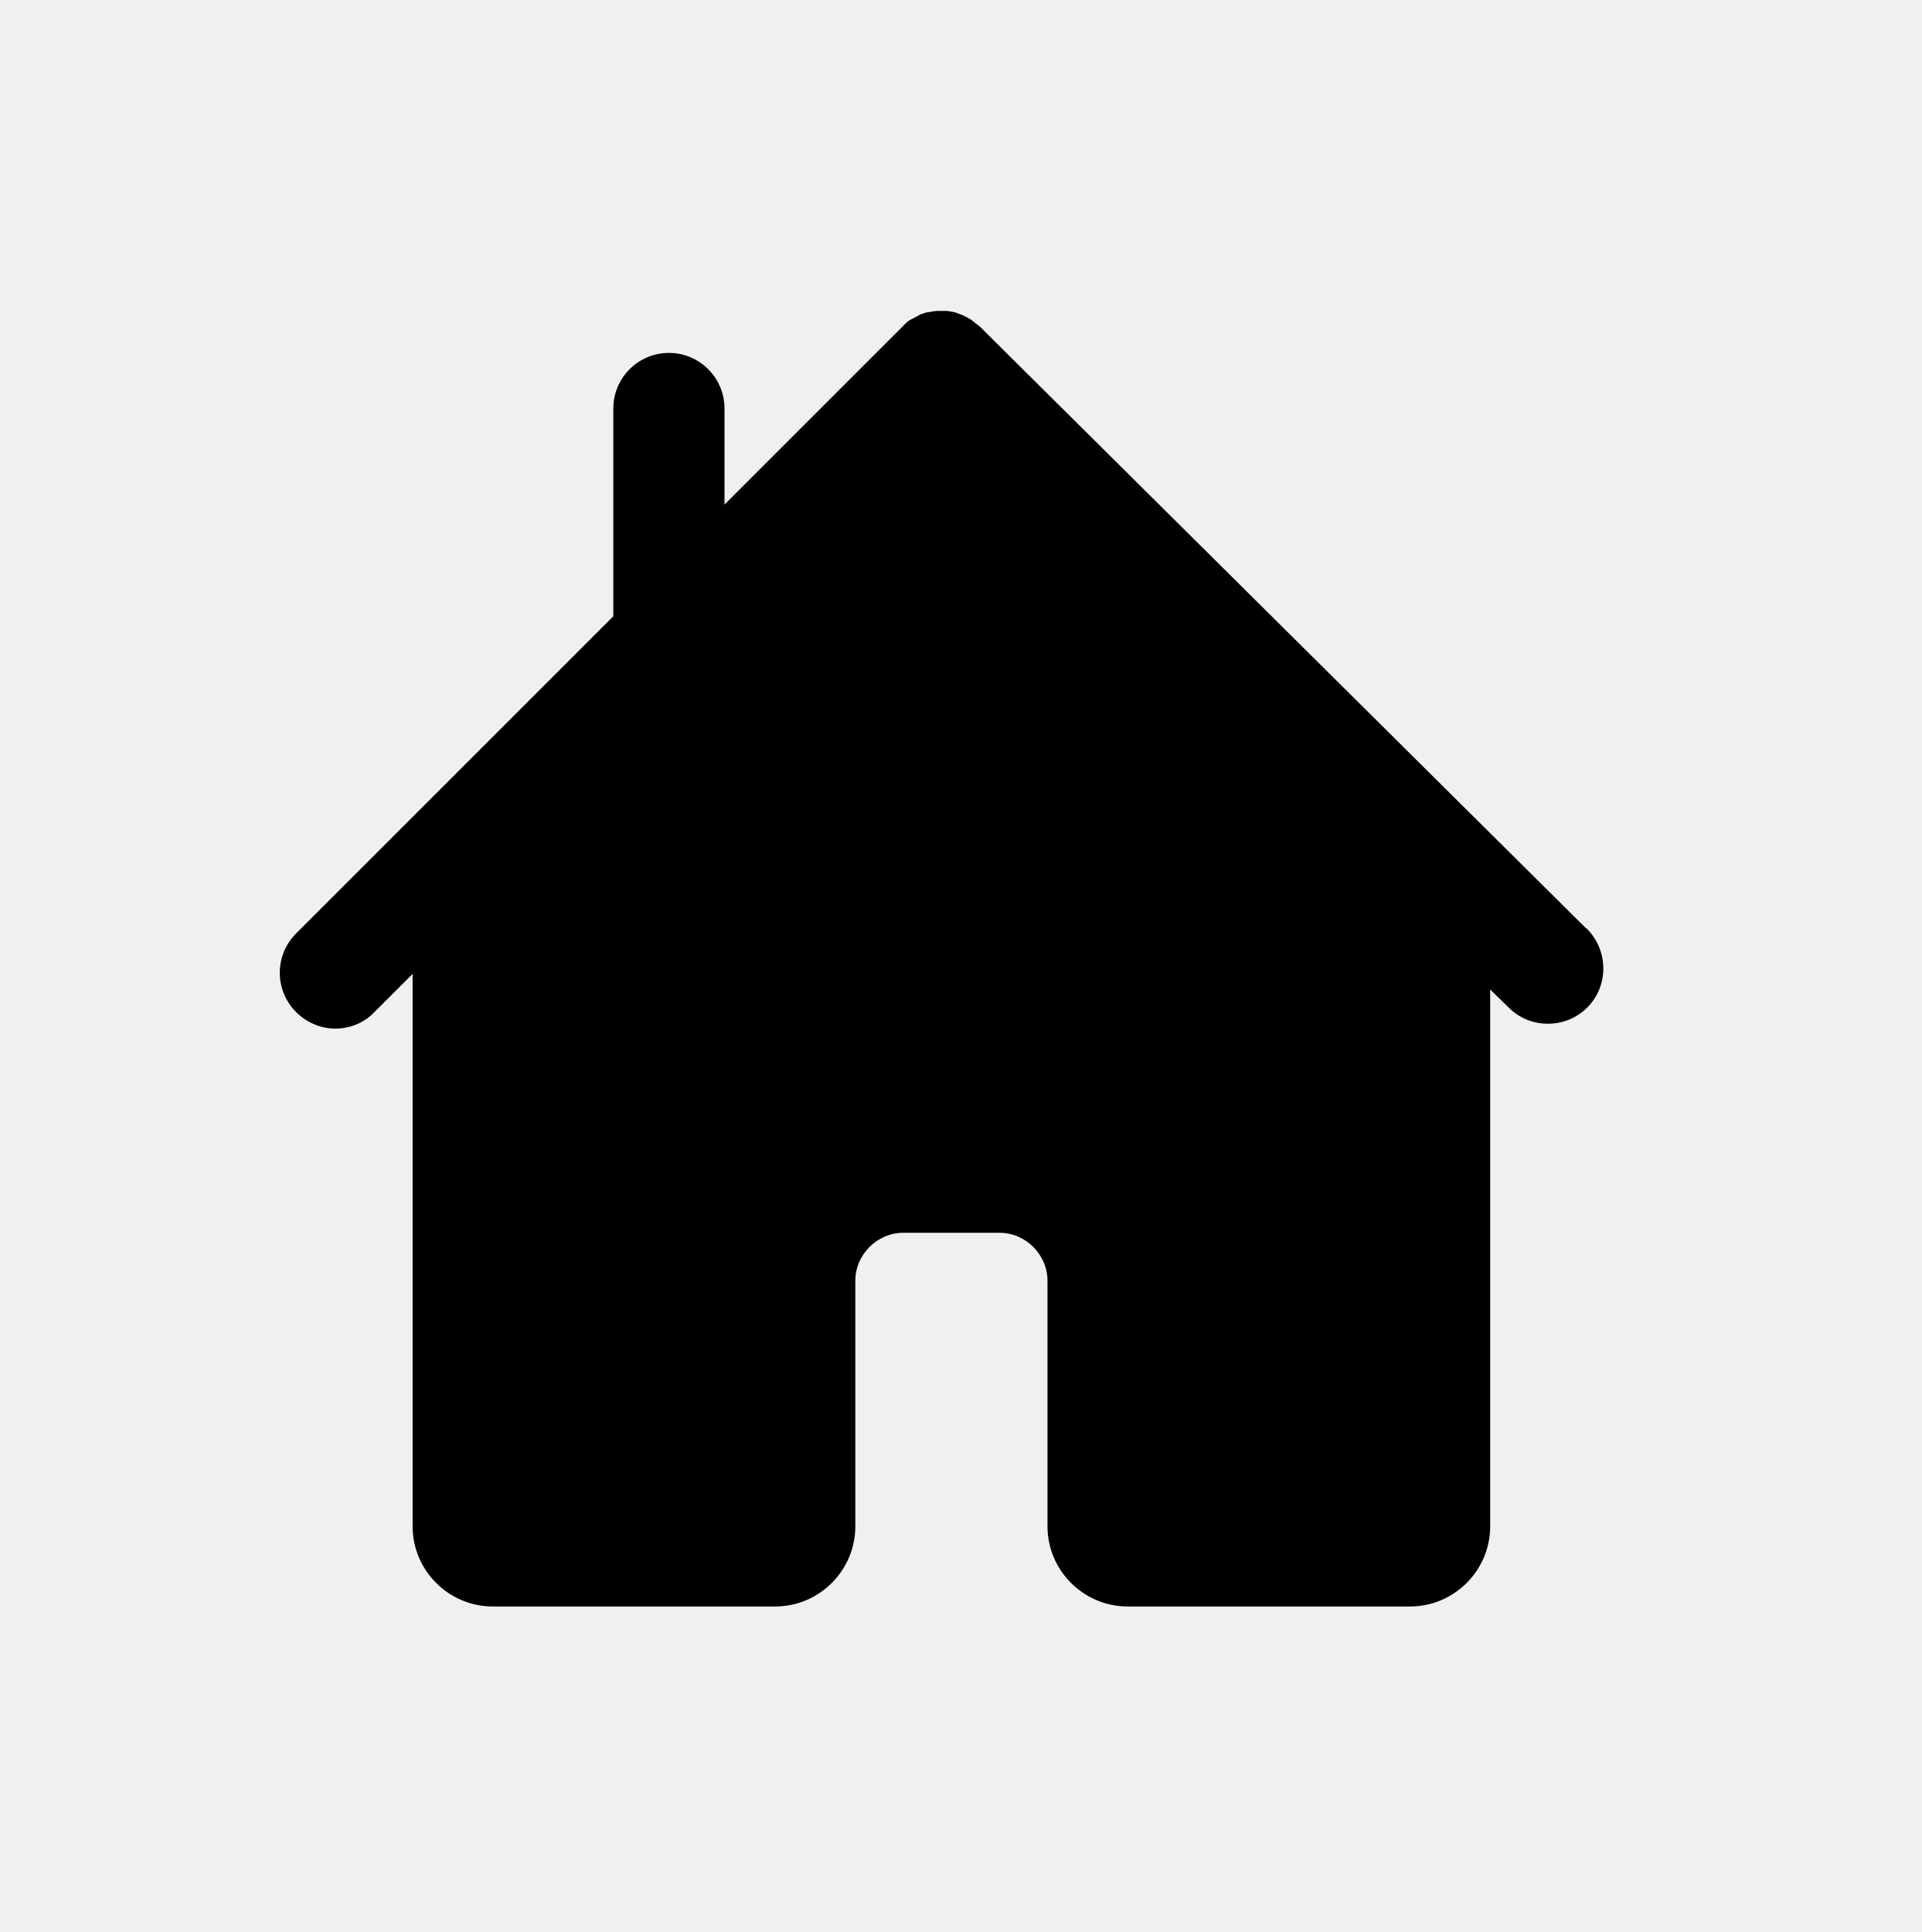
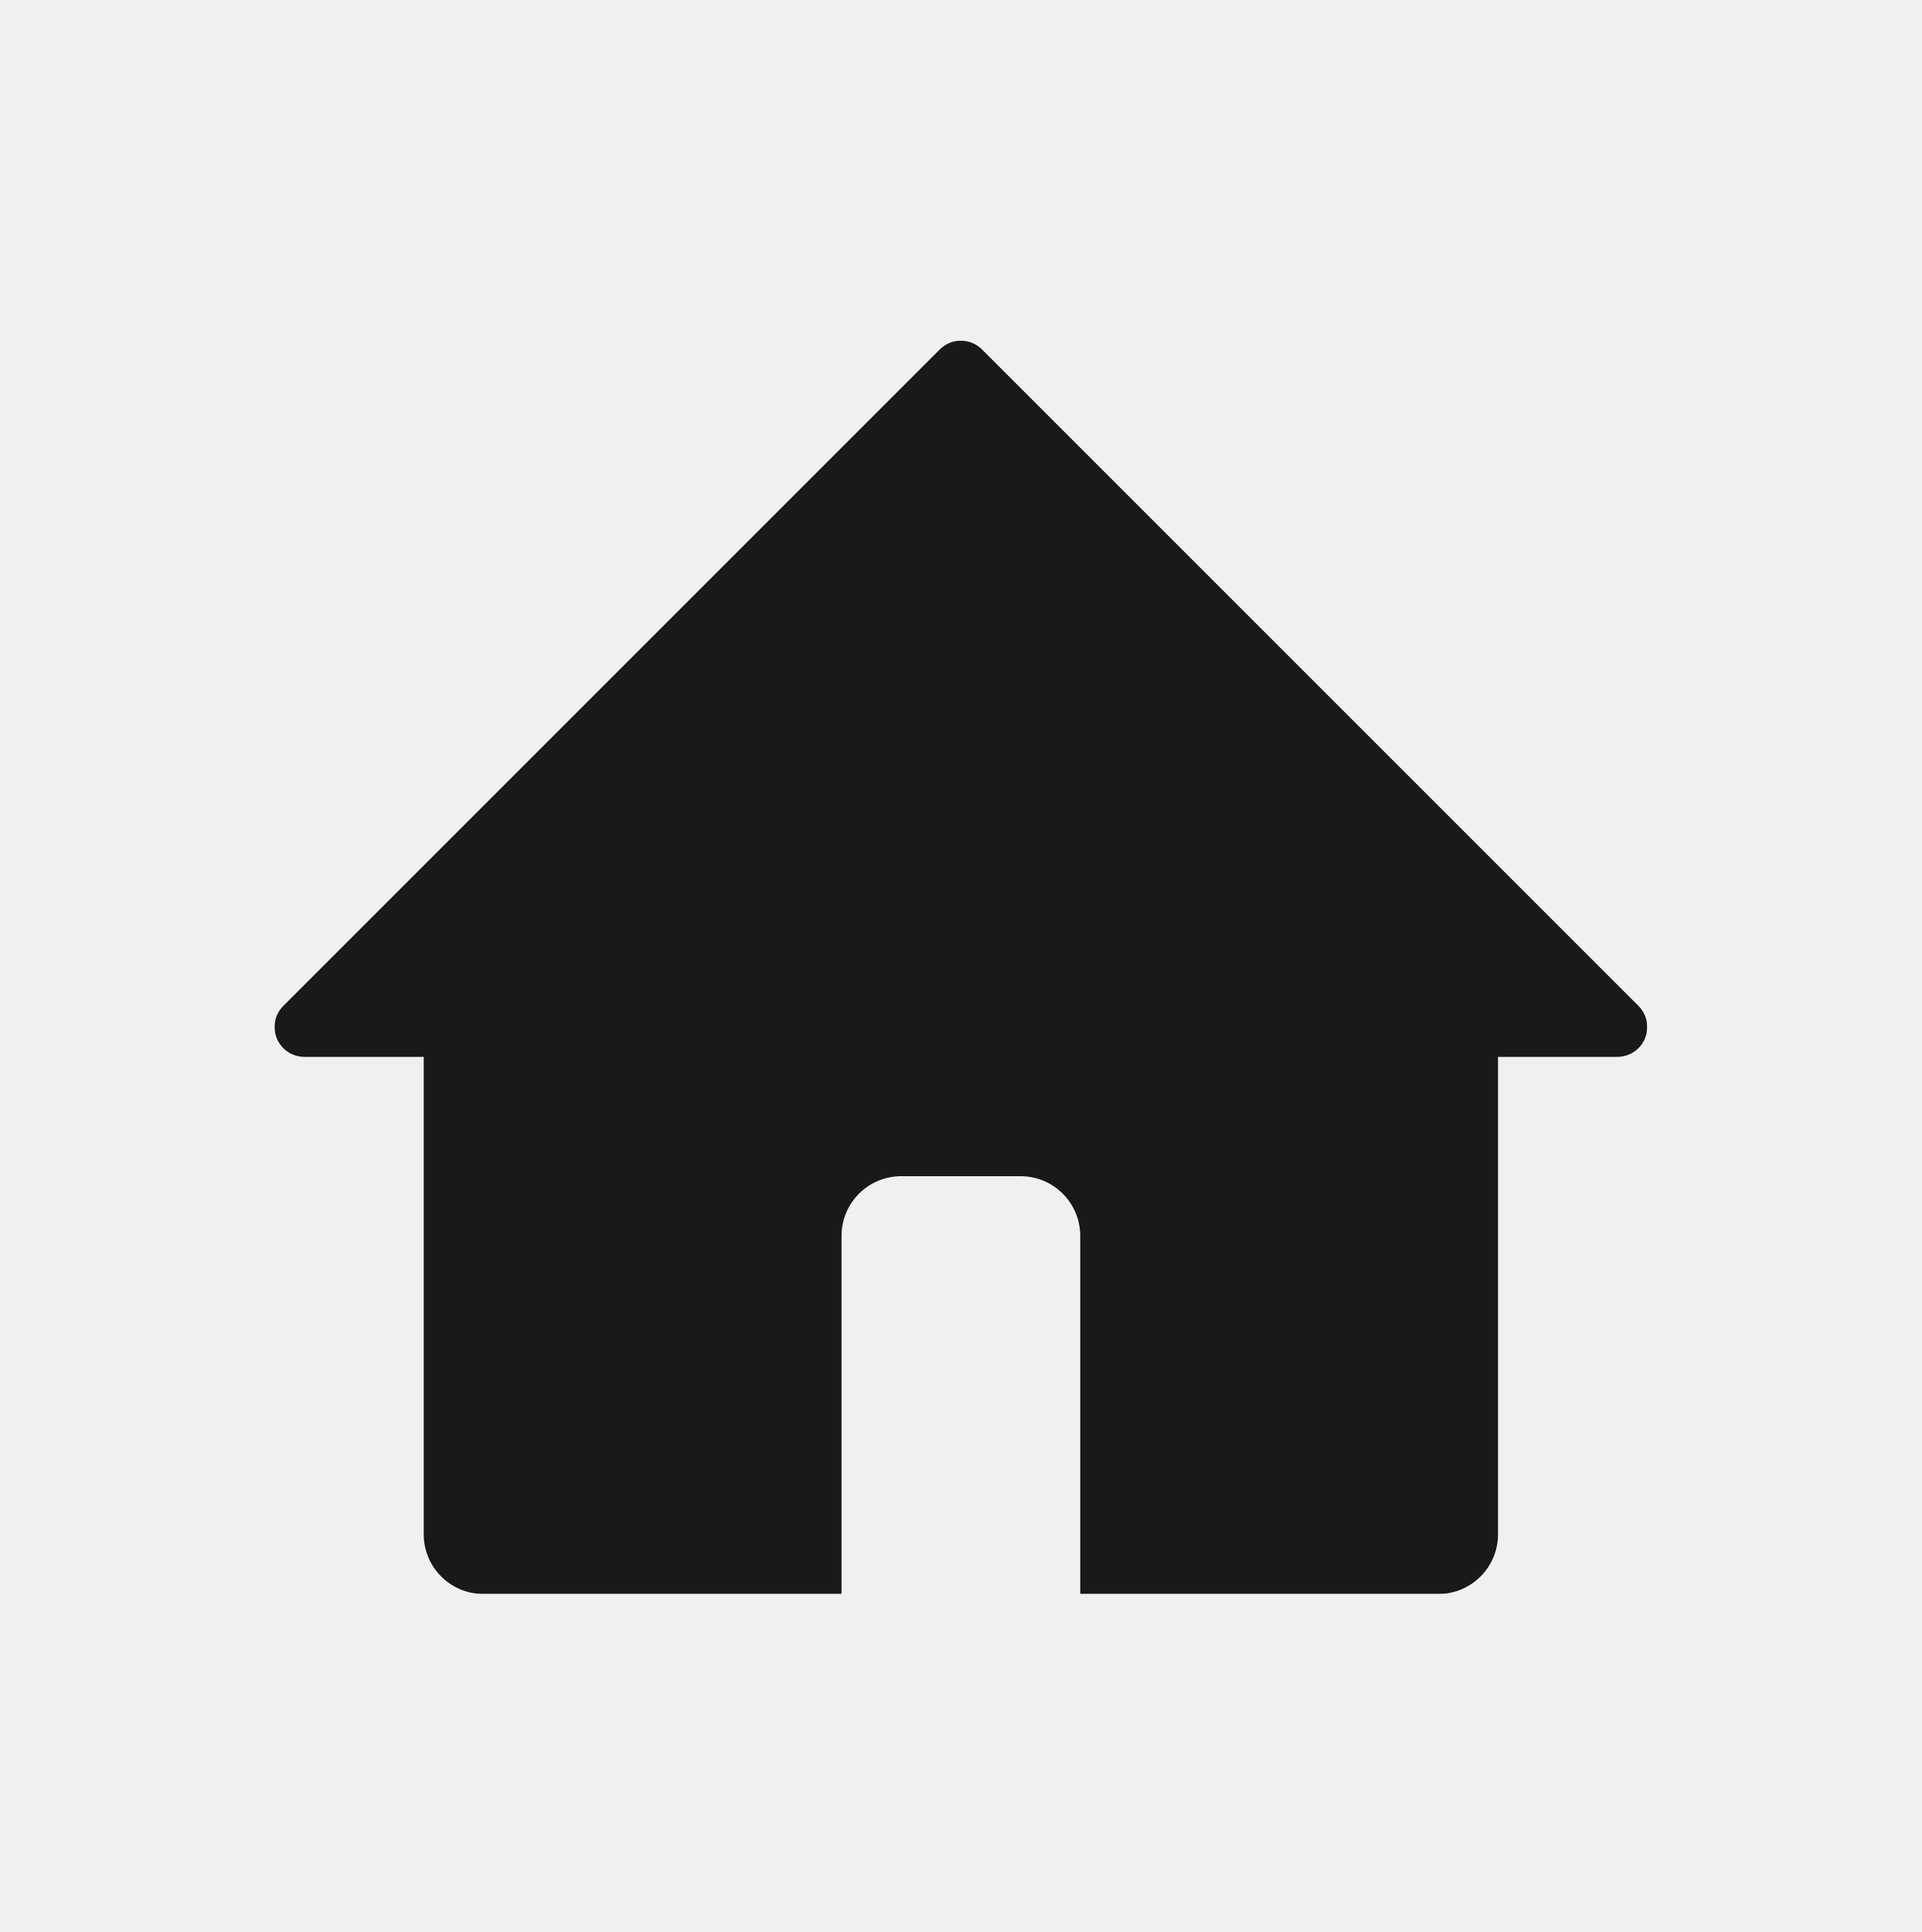
- <svg xmlns="http://www.w3.org/2000/svg" width="560px" height="563px" viewBox="0 0 560 563" version="1.1">
-   <defs />
+ <svg xmlns="http://www.w3.org/2000/svg" xmlns:xlink="http://www.w3.org/1999/xlink" width="560px" height="563px" viewBox="0 0 560 563" version="1.1">
+   <defs>
+     <polygon id="path-1" points="400 371.499 400 6.282 0.002 6.282 0.002 371.499 400 371.499" />
+   </defs>
  <g id="Page-1" stroke="none" stroke-width="1" fill="none" fill-rule="evenodd">
-     <g id="home" fill="#000000">
-       <g id="home-inverted" transform="translate(80, 82)">
-         <path d="M382.26,188.6 L205.7,13.34 C205.58,13.22 205.32,12.96 205.06,12.82 C204.8,12.68 204.68,12.44 204.42,12.3 C204.16,12.18 204.04,12.04 203.78,11.78 C203.52,11.66 203.26,11.4 203.14,11.26 C202.88,11.14 202.76,11 202.5,10.88 C202.24,10.76 201.98,10.62 201.86,10.5 C201.6,10.38 201.34,10.24 201.08,10.12 C200.82,10 200.56,9.86 200.3,9.74 C200.04,9.62 199.78,9.62 199.52,9.48 C199.26,9.34 199,9.36 198.88,9.22 C198.62,9.1 198.36,9.1 198.1,8.96 C197.84,8.96 197.58,8.84 197.46,8.84 C197.2,8.84 196.94,8.72 196.68,8.72 C196.42,8.72 196.16,8.6 196.04,8.6 L195.14,8.6 L194.5,8.6 L193.72,8.6 L192.94,8.6 C192.68,8.6 192.42,8.72 192.16,8.72 C191.9,8.72 191.64,8.72 191.38,8.84 C191.12,8.84 190.86,8.96 190.6,8.96 C190.34,8.96 190.08,9.08 189.82,9.08 C189.56,9.2 189.3,9.2 189.04,9.34 C188.78,9.48 188.52,9.46 188.26,9.6 C188,9.72 187.74,9.86 187.62,9.98 C187.36,10.1 187.1,10.24 186.84,10.36 C186.58,10.48 186.46,10.62 186.2,10.74 C185.94,10.86 185.68,11 185.42,11.12 C185.16,11.24 185.04,11.38 184.78,11.5 C184.52,11.62 184.26,11.88 184.14,12.02 C184.02,12.16 183.76,12.4 183.62,12.54 C183.36,12.8 183.24,12.92 182.98,13.18 L131.12,65.04 L131.12,37.04 C131.12,28.1 123.86,20.84 114.92,20.84 C105.98,20.84 98.72,28.1 98.72,37.04 L98.72,97.58 L6.3,190 C-0.06,196.36 -0.06,206.6 6.3,212.94 C9.42,216.06 13.56,217.74 17.7,217.74 C21.84,217.74 26,216.18 29.1,212.94 L40.24,201.8 L40.24,362.8 C40.24,375.64 50.74,386.14 63.58,386.14 L145.9,386.14 C158.74,386.14 169.24,375.64 169.24,362.8 L169.24,291.24 C169.24,283.6 175.6,277.24 183.24,277.24 L211.24,277.24 C218.88,277.24 225.24,283.6 225.24,291.24 L225.24,362.8 C225.24,375.64 235.74,386.14 248.58,386.14 L330.9,386.14 C343.74,386.14 354.24,375.64 354.24,362.8 L354.24,206.34 L359.68,211.66 C362.8,214.78 366.94,216.32 371.08,216.32 C375.22,216.32 379.38,214.76 382.62,211.52 C388.84,205.16 388.72,194.92 382.36,188.58 L382.26,188.6 Z" id="Shape" />
+     <g id="home">
+       <g id="achievement_home_feed" transform="translate(80, 93)">
+         <mask id="mask-2" fill="white">
+           <use xlink:href="#path-1" />
+         </mask>
+         <g id="Clip-2" />
+         <path d="M397.452,200.132 L206.152,8.832 C202.752,5.432 197.252,5.432 193.852,8.832 L2.552,200.132 C0.063,202.621 -0.681,206.354 0.663,209.61 C2.008,212.854 5.174,214.977 8.697,214.977 L43.474,214.977 L43.474,354.11 C43.474,363.71 51.263,371.499 60.874,371.499 L165.219,371.499 L165.219,267.154 C165.219,257.543 173.008,249.754 182.608,249.754 L217.386,249.754 C226.997,249.754 234.786,257.543 234.786,267.154 L234.786,371.499 L339.13,371.499 C348.73,371.499 356.519,363.71 356.519,354.11 L356.519,214.977 L391.308,214.977 C394.819,214.977 397.997,212.854 399.341,209.61 C400.686,206.354 399.941,202.621 397.452,200.132" id="Fill-1" fill="#1A1918" mask="url(#mask-2)" />
      </g>
    </g>
  </g>
</svg>
